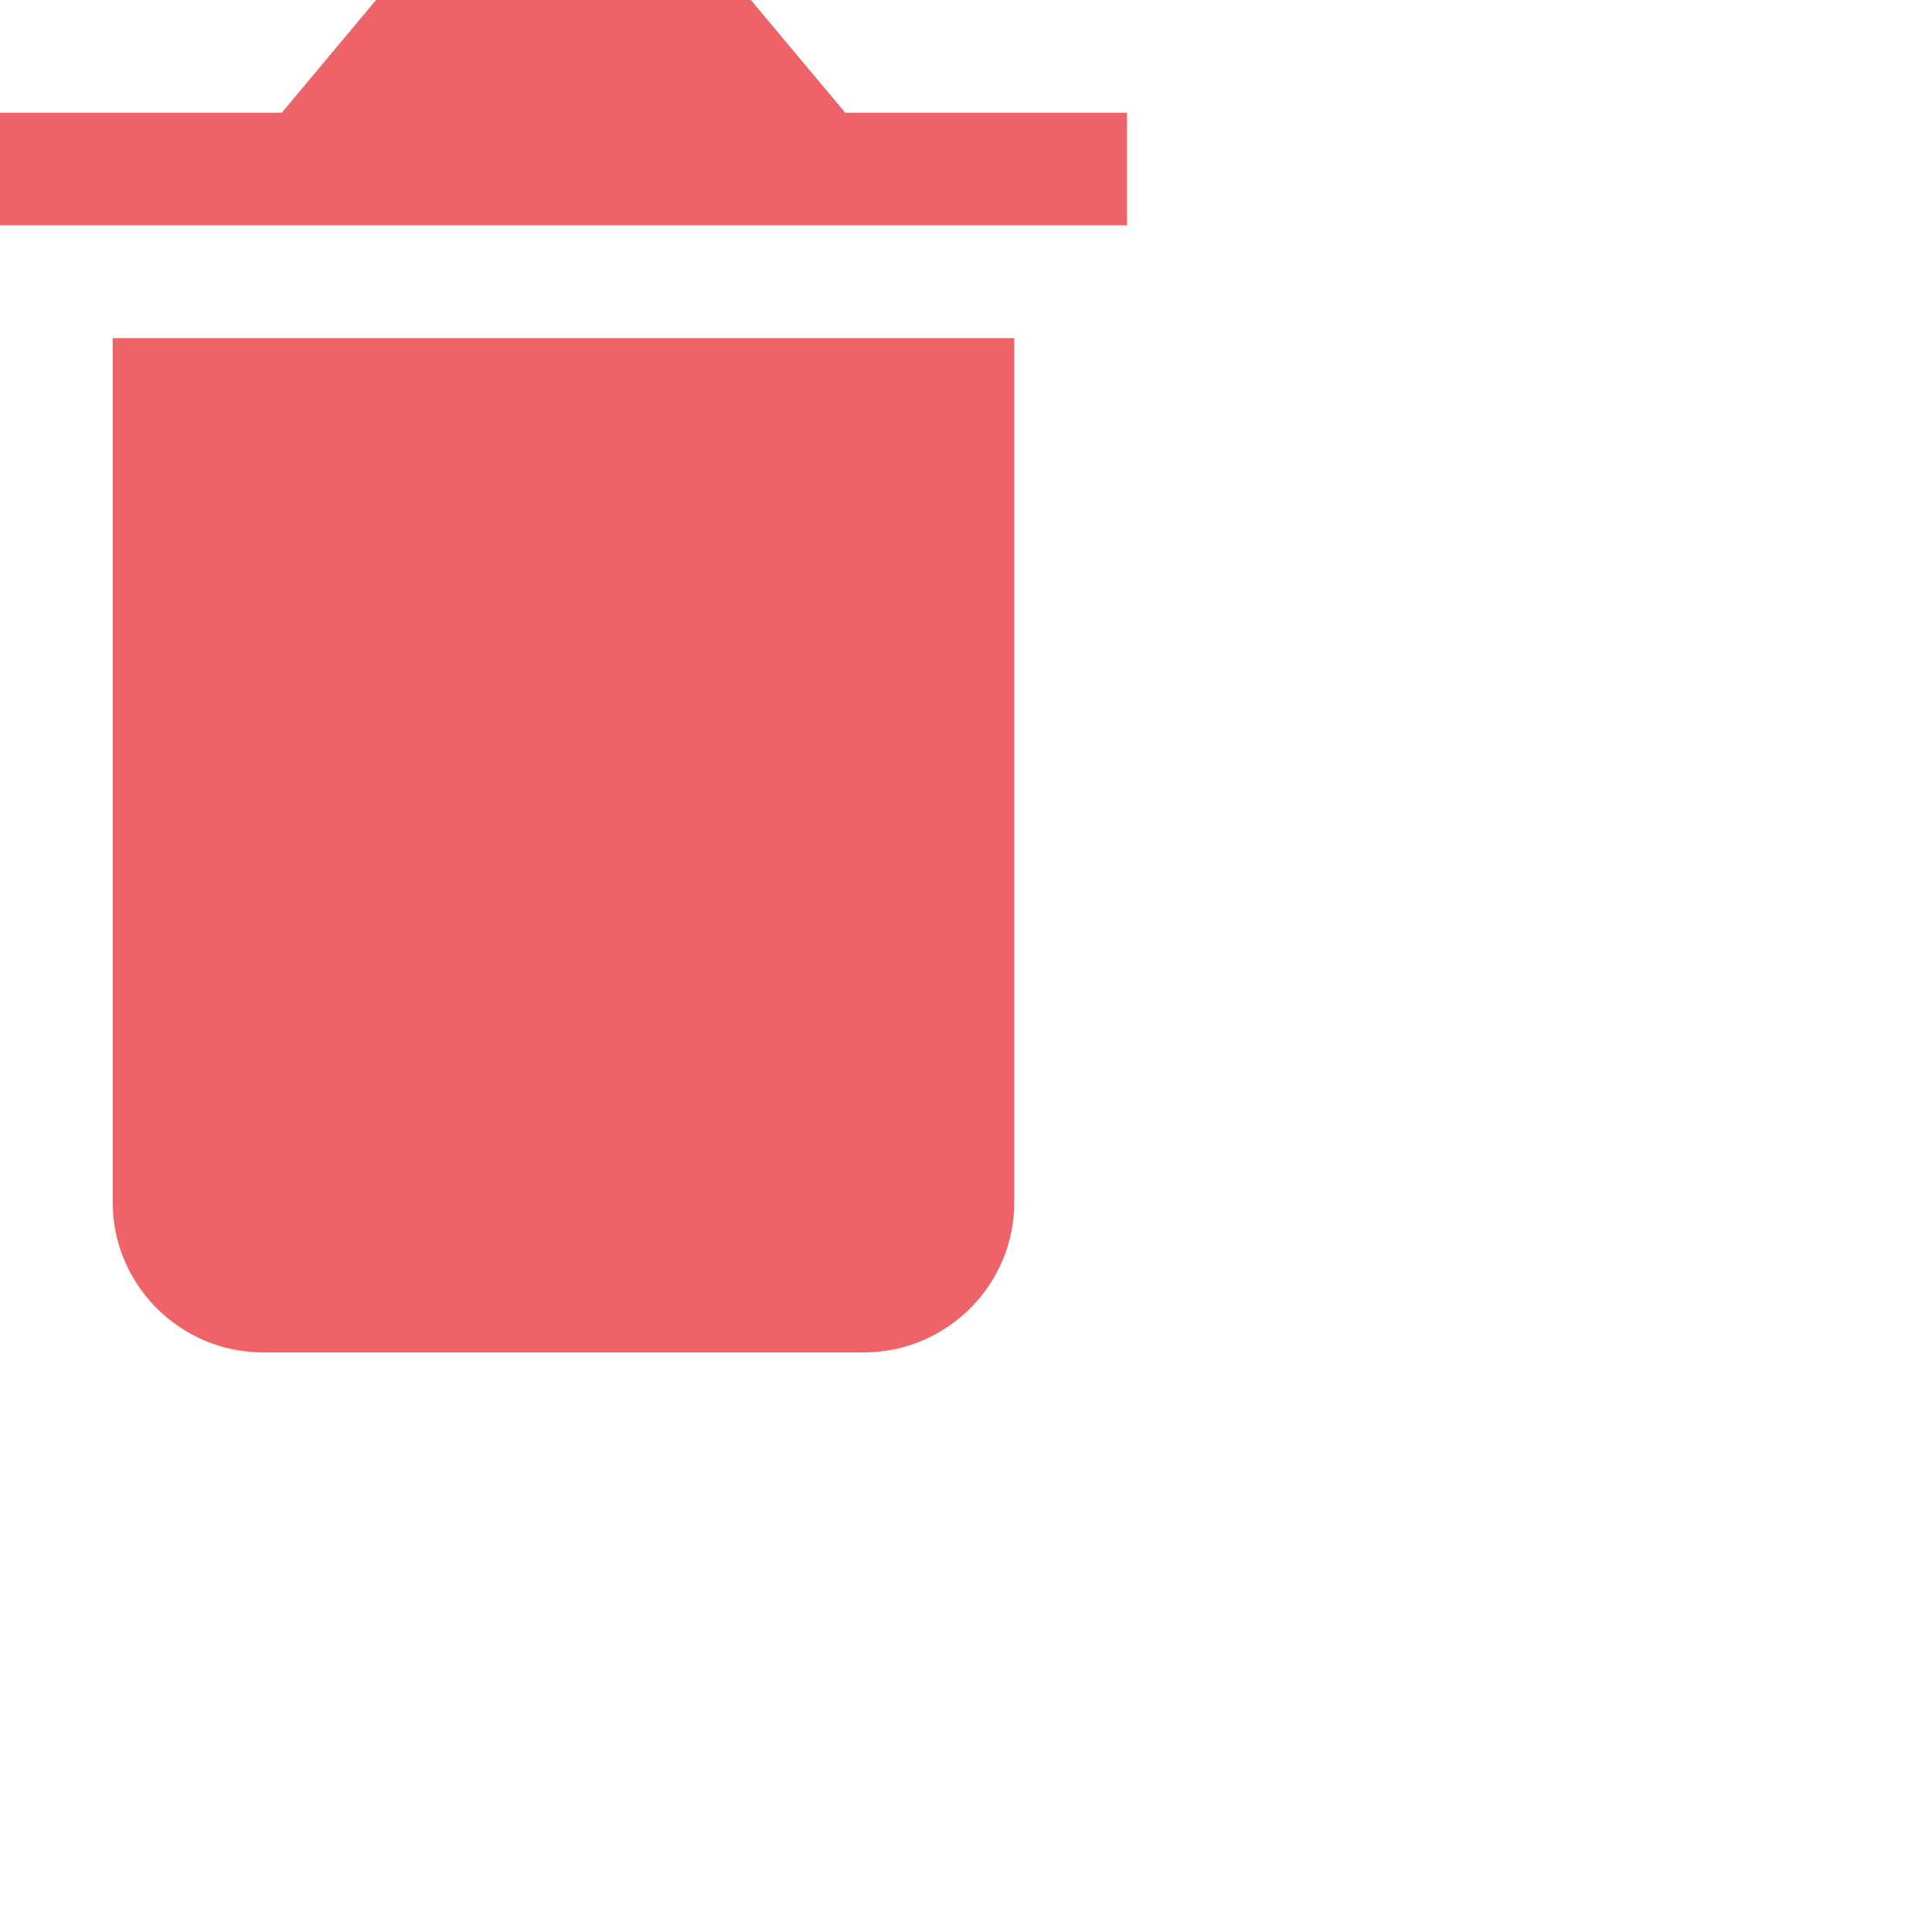
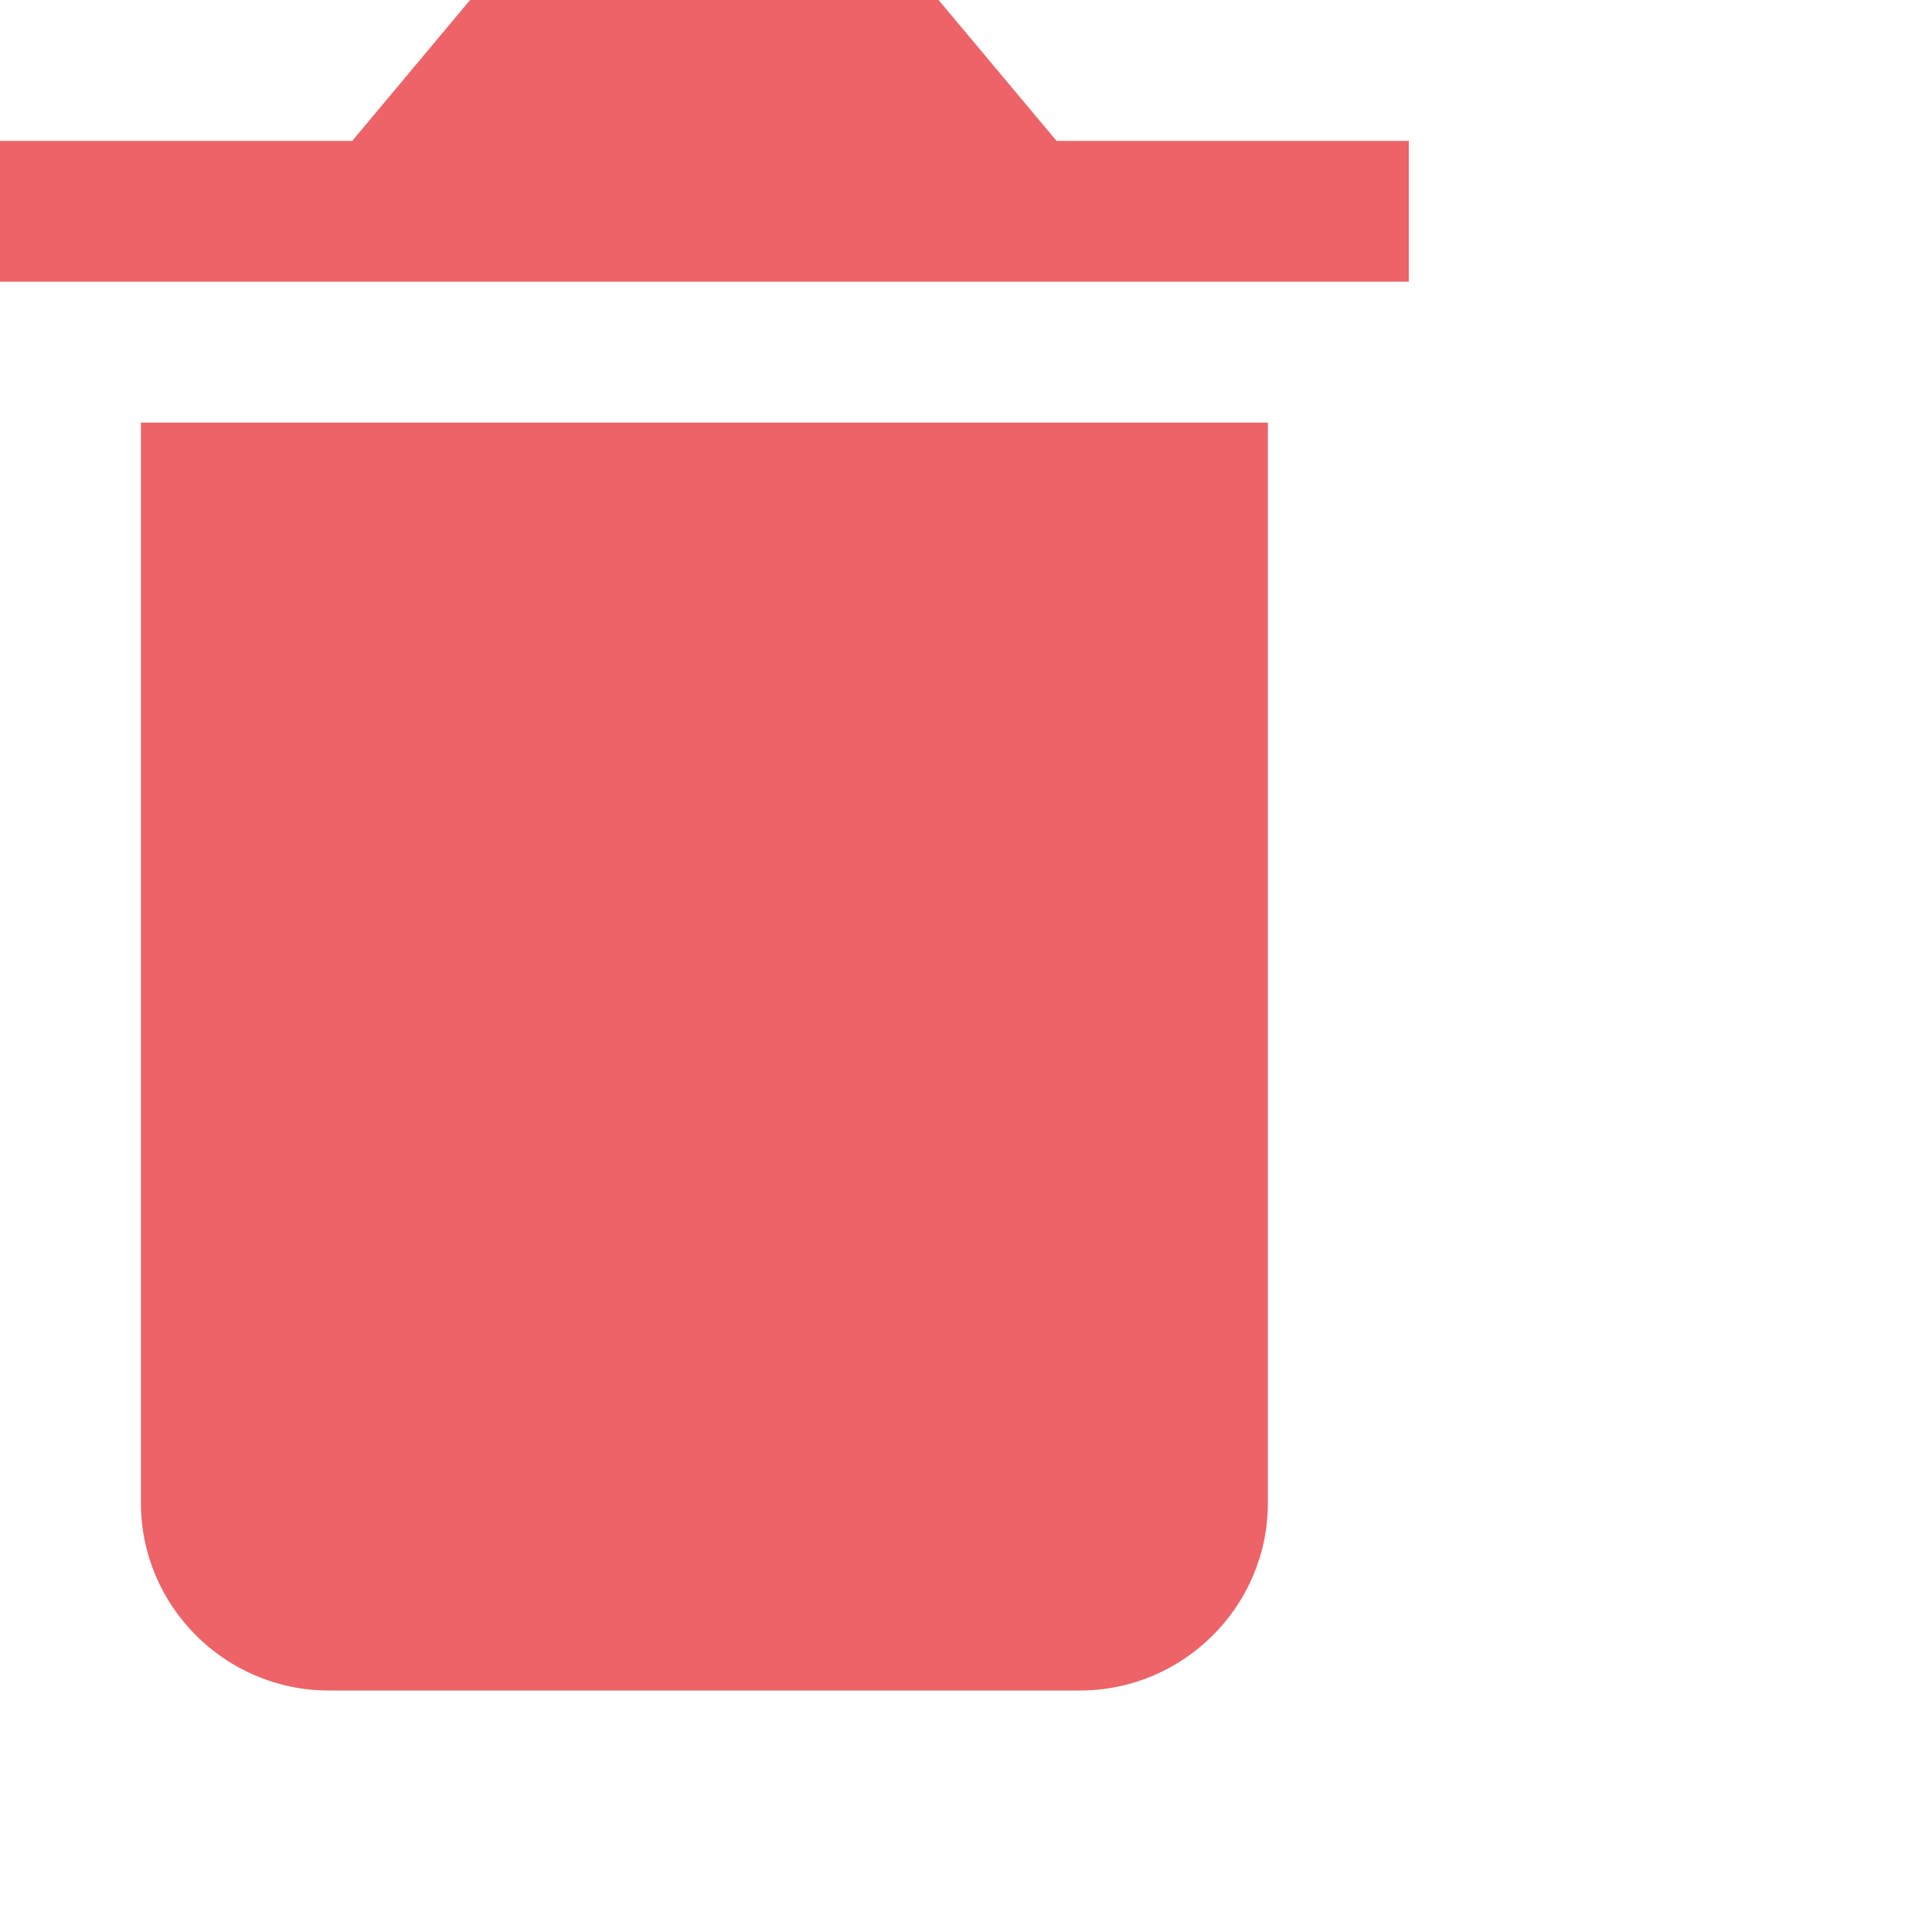
- <svg xmlns="http://www.w3.org/2000/svg" width="20" height="20">
+ <svg xmlns="http://www.w3.org/2000/svg" width="16" height="16">
  <path d="M1.167 12.448c0 .854.7 1.552 1.555 1.552h6.222c.856 0 1.556-.698 1.556-1.552V3.5H1.167v8.948Zm10.5-11.281H8.75L7.773 0h-3.88l-.976 1.167H0v1.166h11.667V1.167Z" fill="#ED6368" />
</svg>
